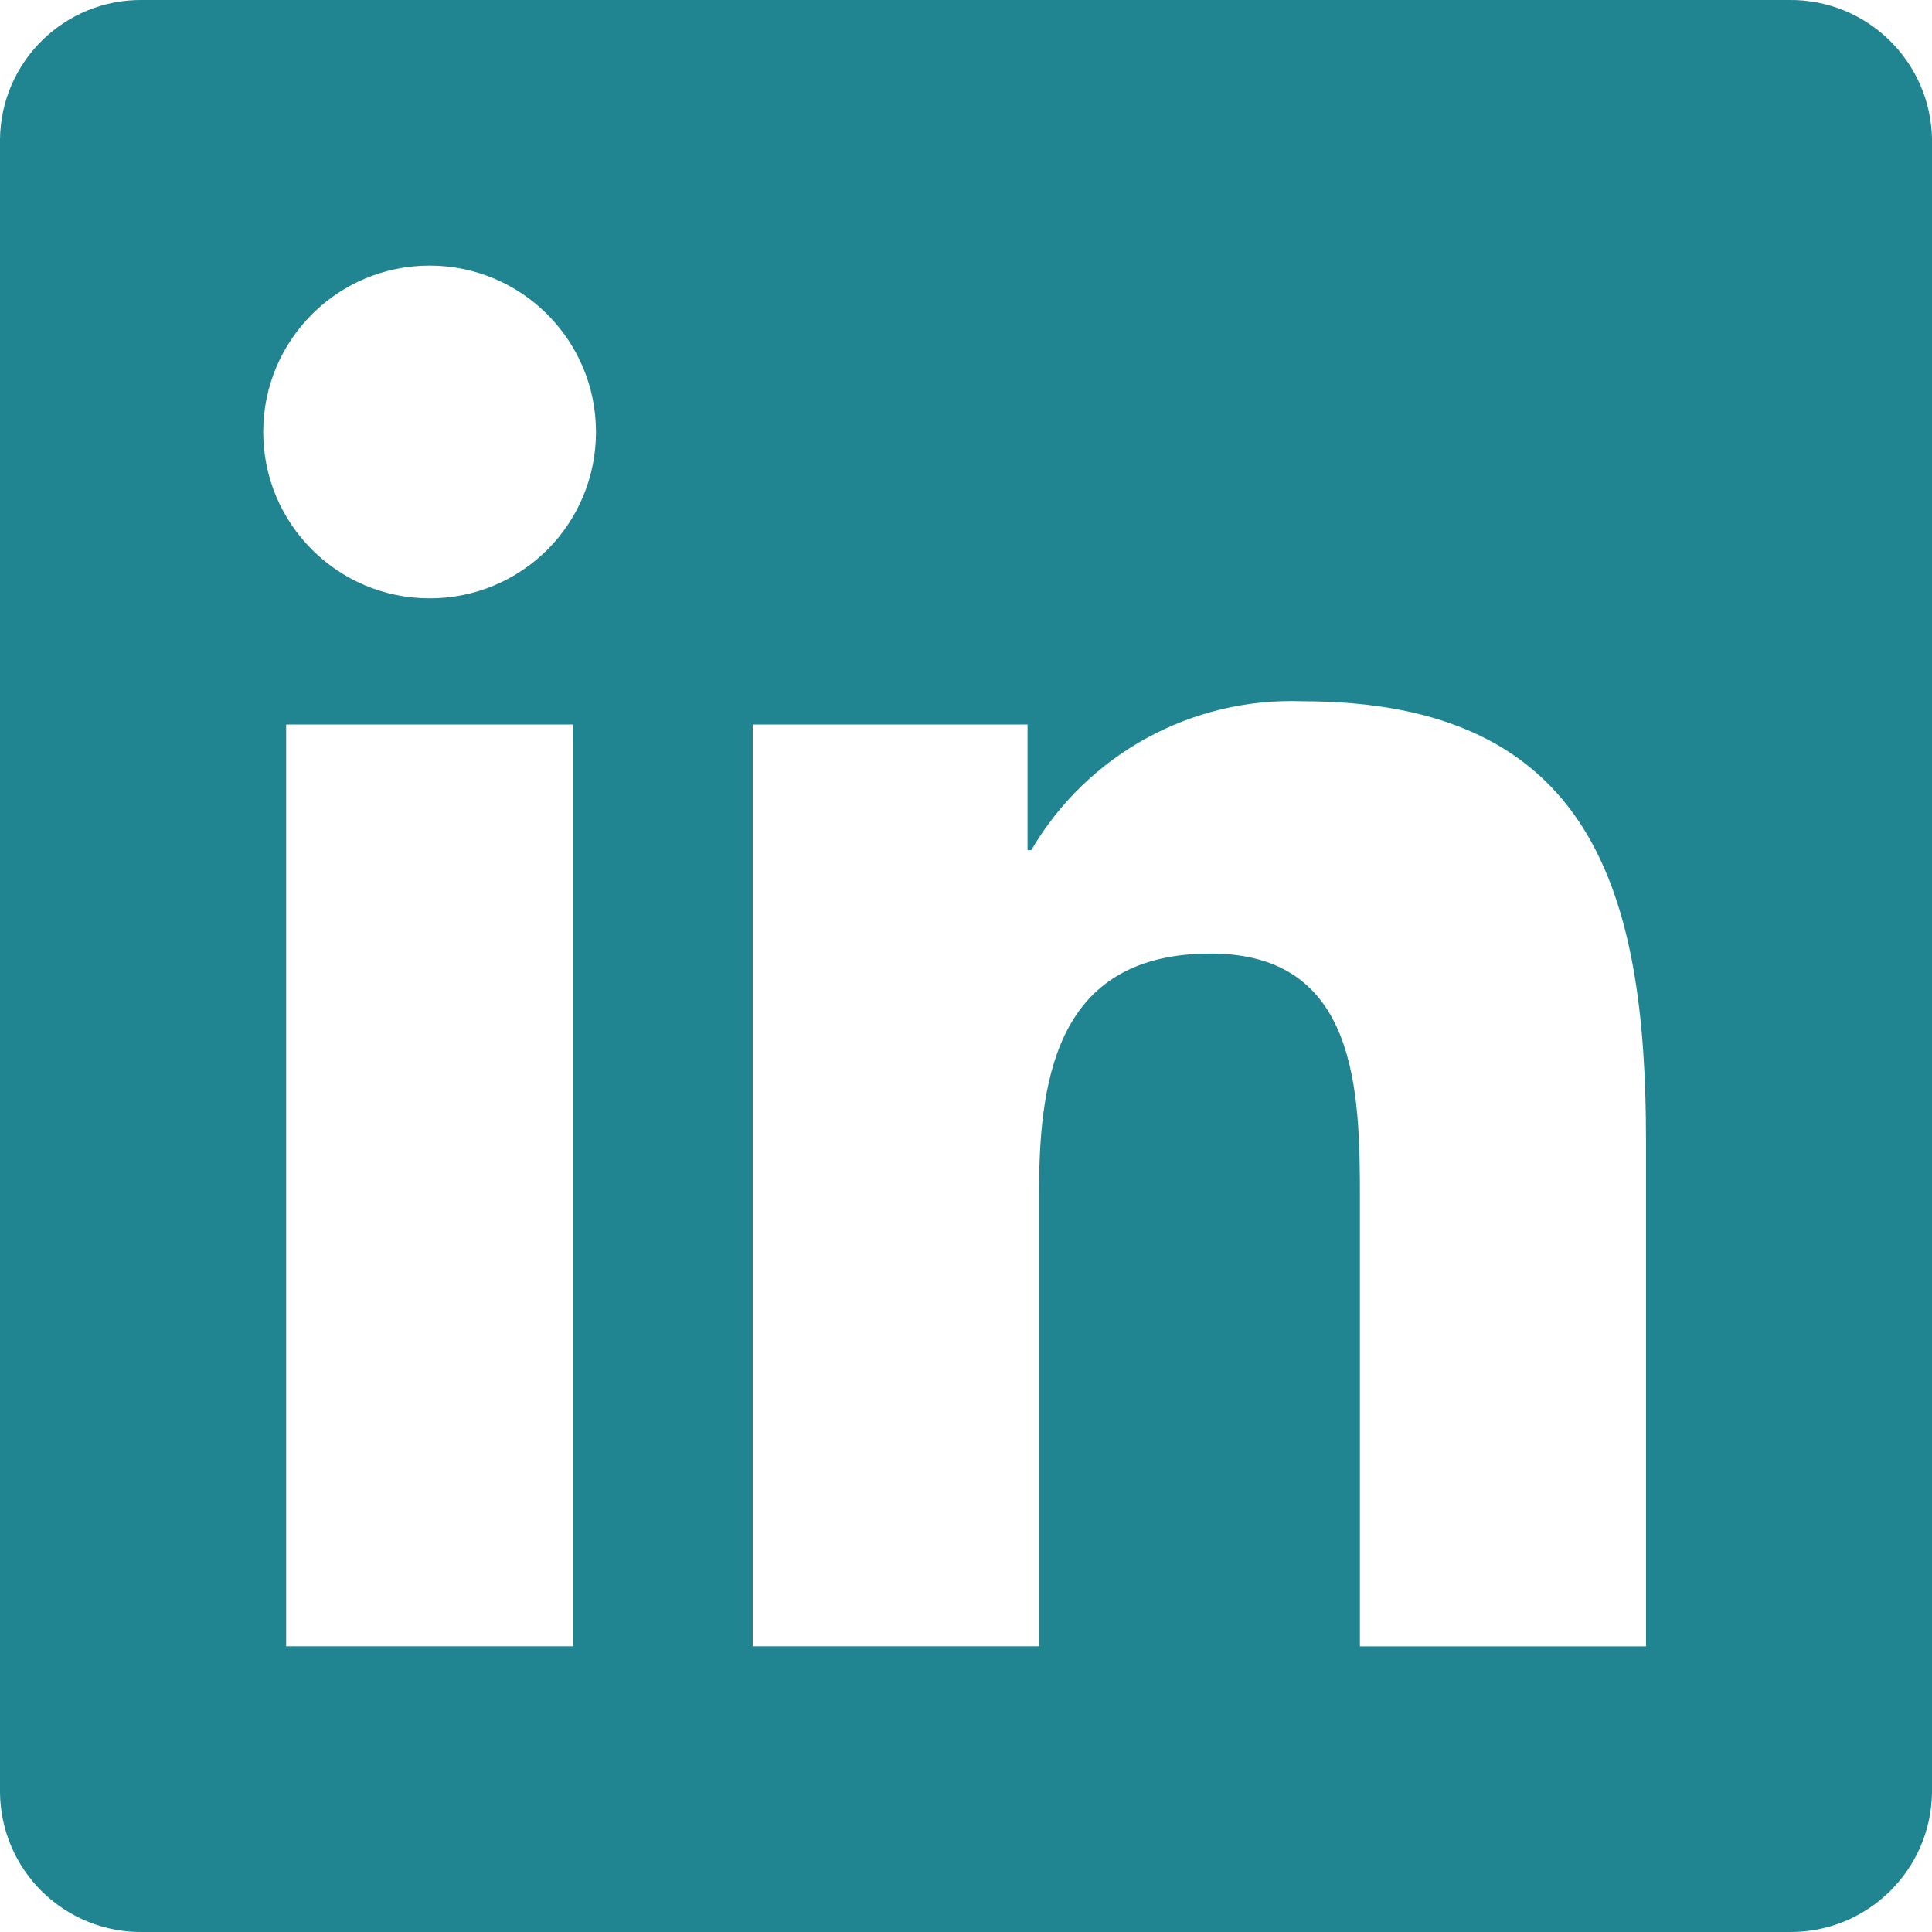
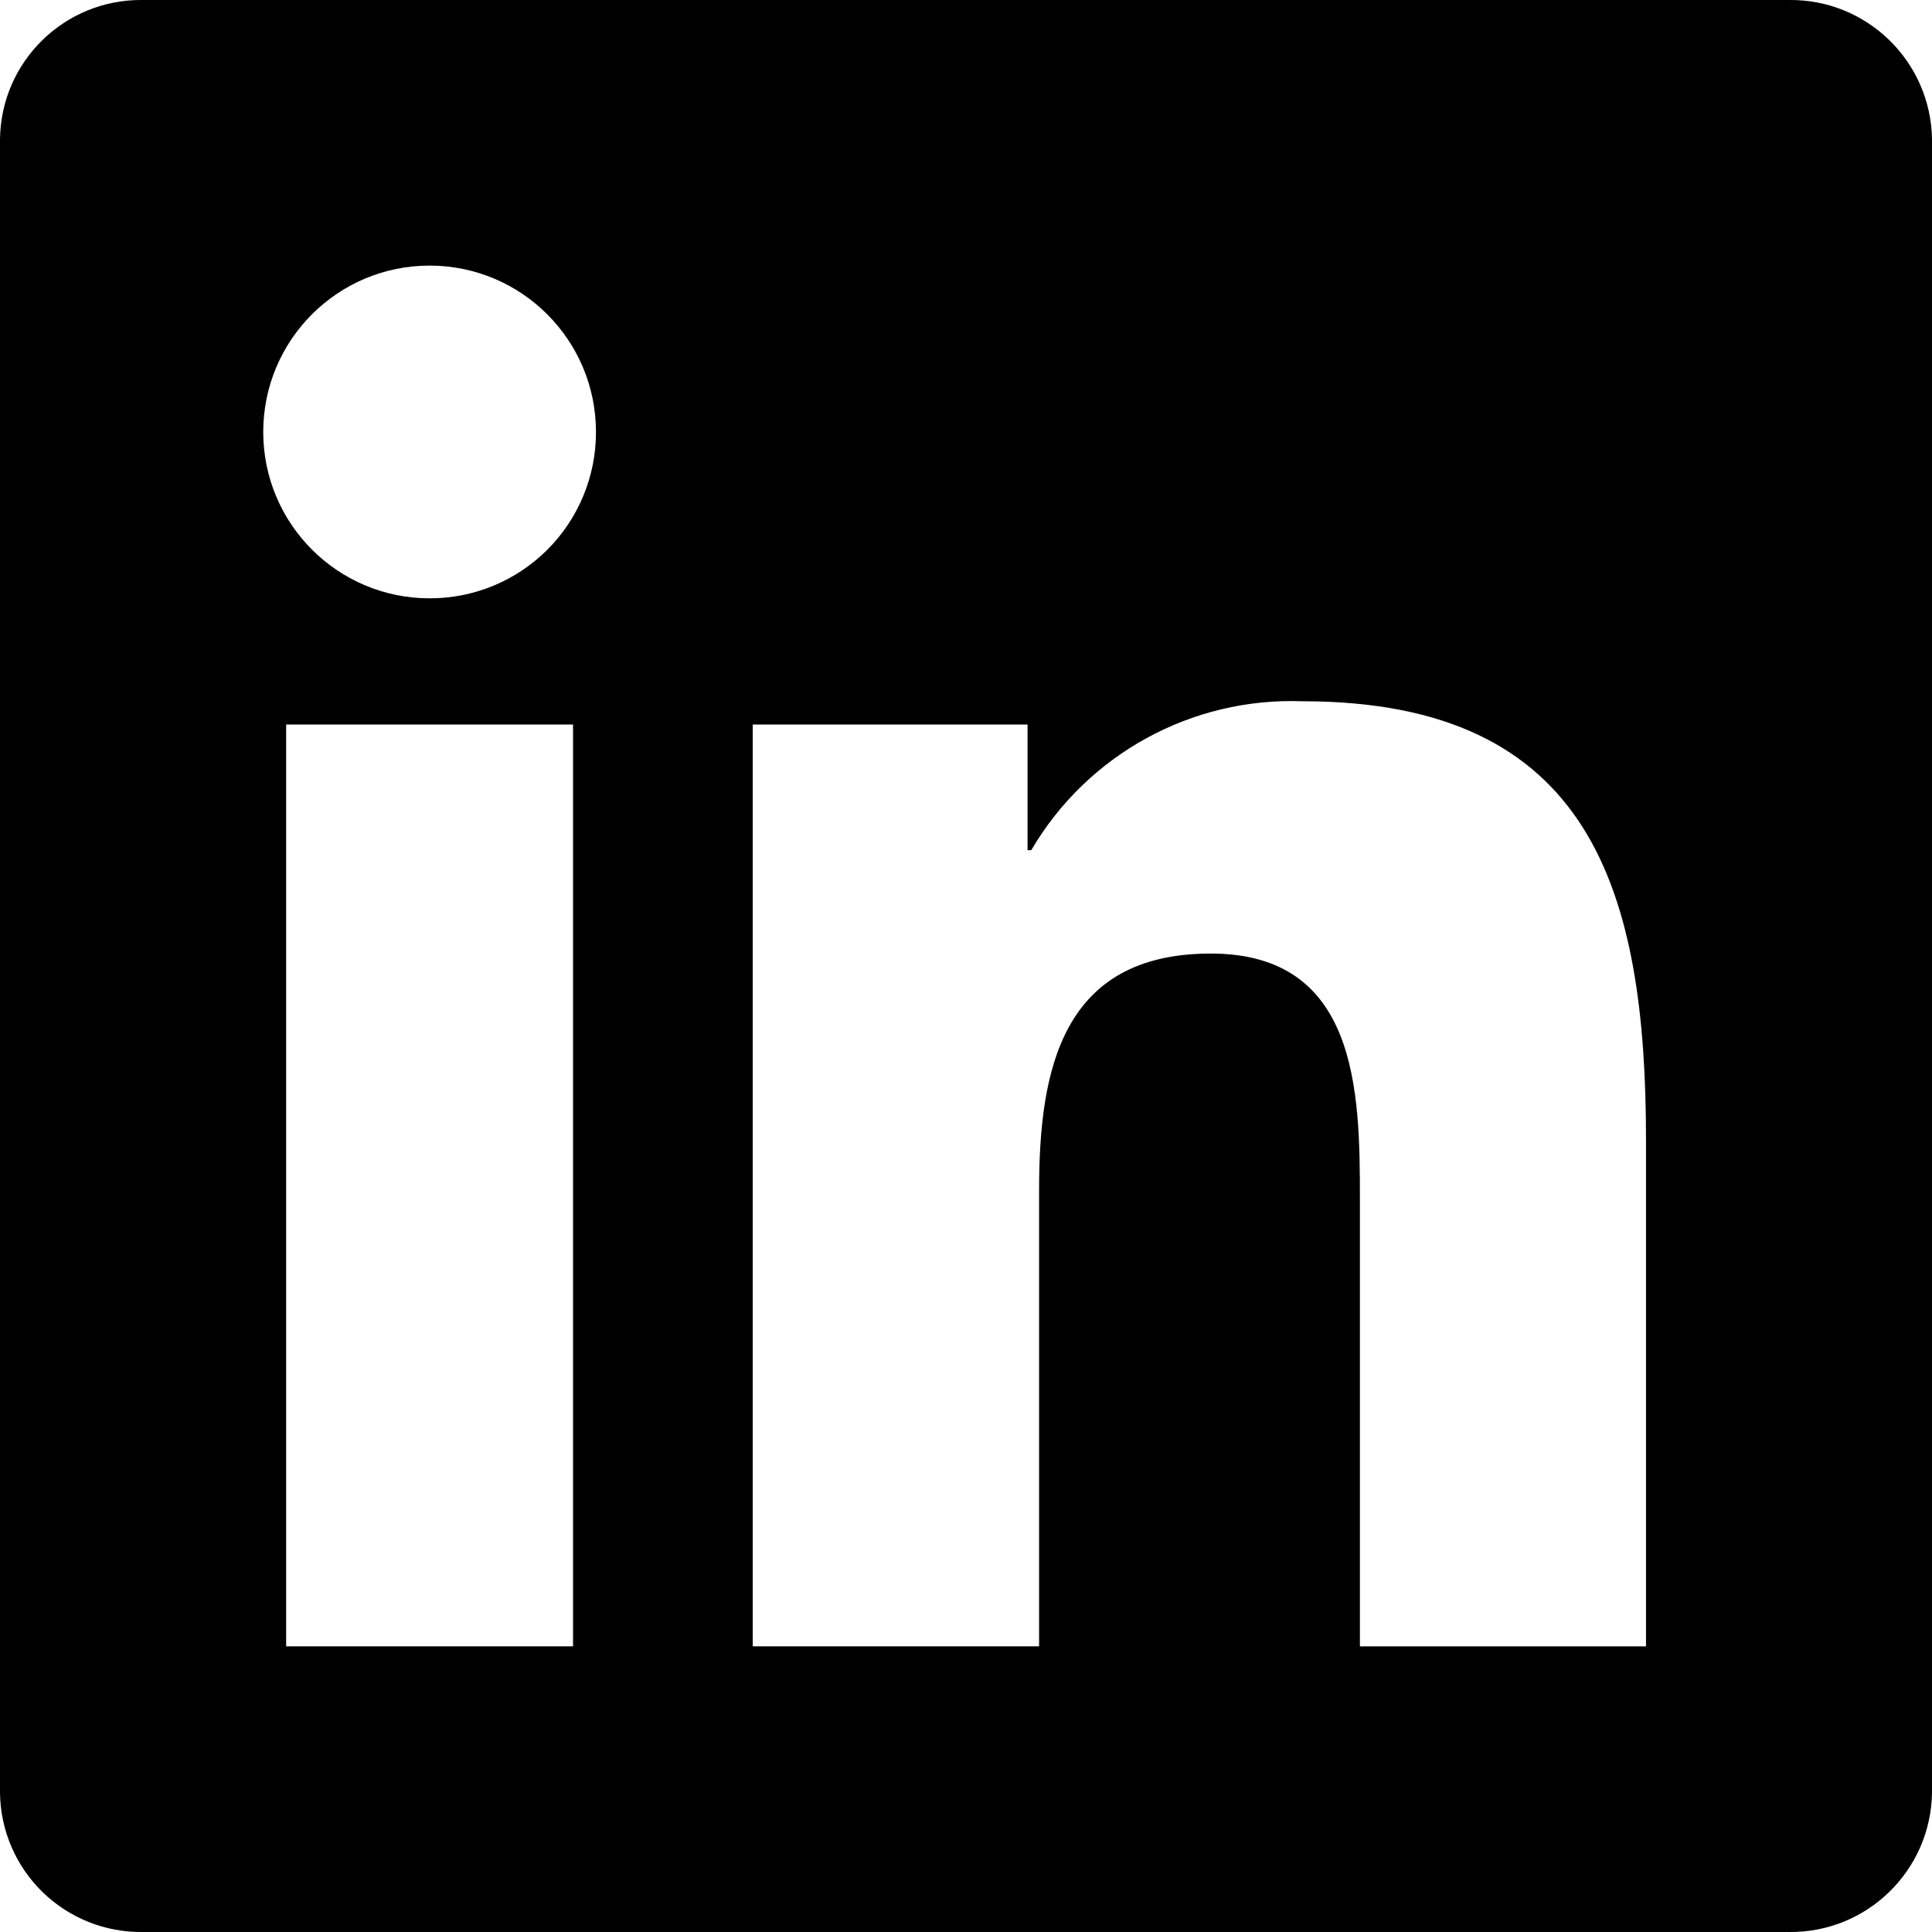
<svg xmlns="http://www.w3.org/2000/svg" width="36" height="36" viewBox="0 0 36 36">
-   <defs>
-     <style>.a{fill:#218491;}</style>
-   </defs>
  <path class="a" d="M30.67,30.678H25.34V22.324c0-1.992-.041-4.556-2.778-4.556-2.779,0-3.2,2.167-3.2,4.409v8.5H14.026V13.5h5.121v2.342h.069a5.618,5.618,0,0,1,5.055-2.775c5.4,0,6.4,3.555,6.4,8.183v9.429ZM8.005,11.149a3.1,3.1,0,1,1,3.1-3.1A3.093,3.093,0,0,1,8.005,11.149Zm2.673,19.528H5.332V13.5h5.346ZM33.338,0H2.657A2.625,2.625,0,0,0,0,2.593V33.406A2.624,2.624,0,0,0,2.657,36H33.333A2.634,2.634,0,0,0,36,33.407V2.593A2.635,2.635,0,0,0,33.333,0Z" />
</svg>
